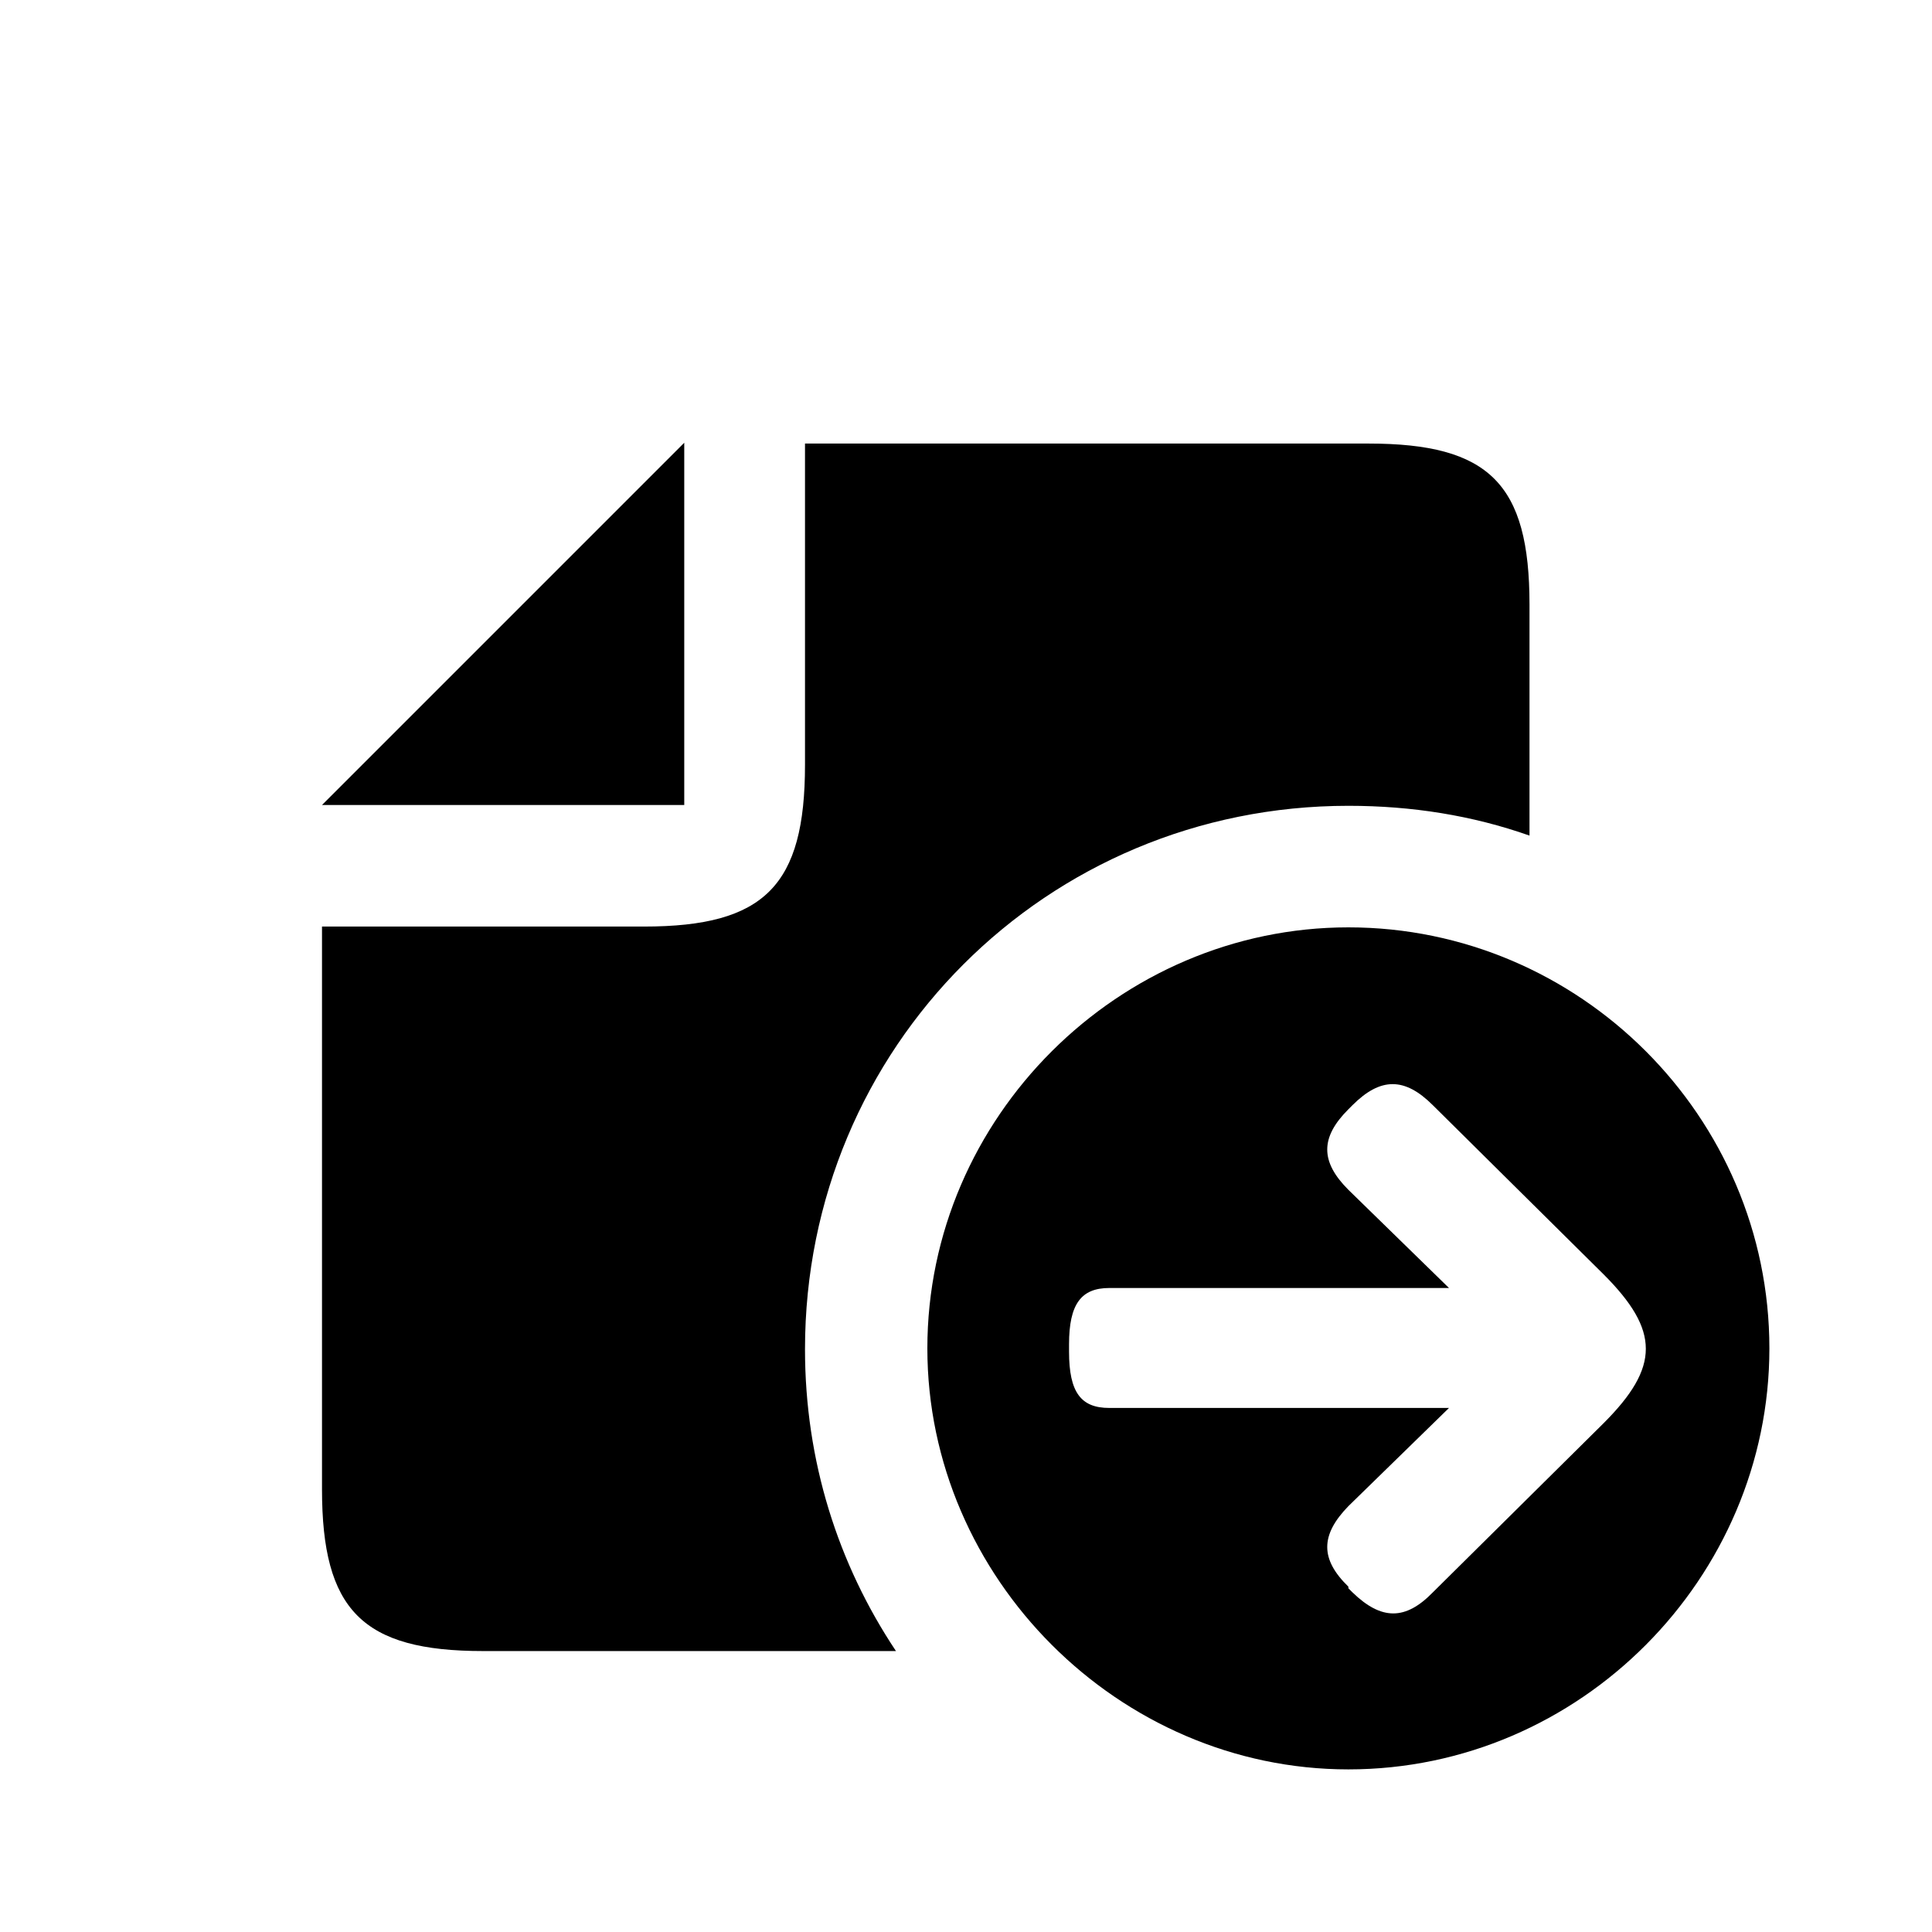
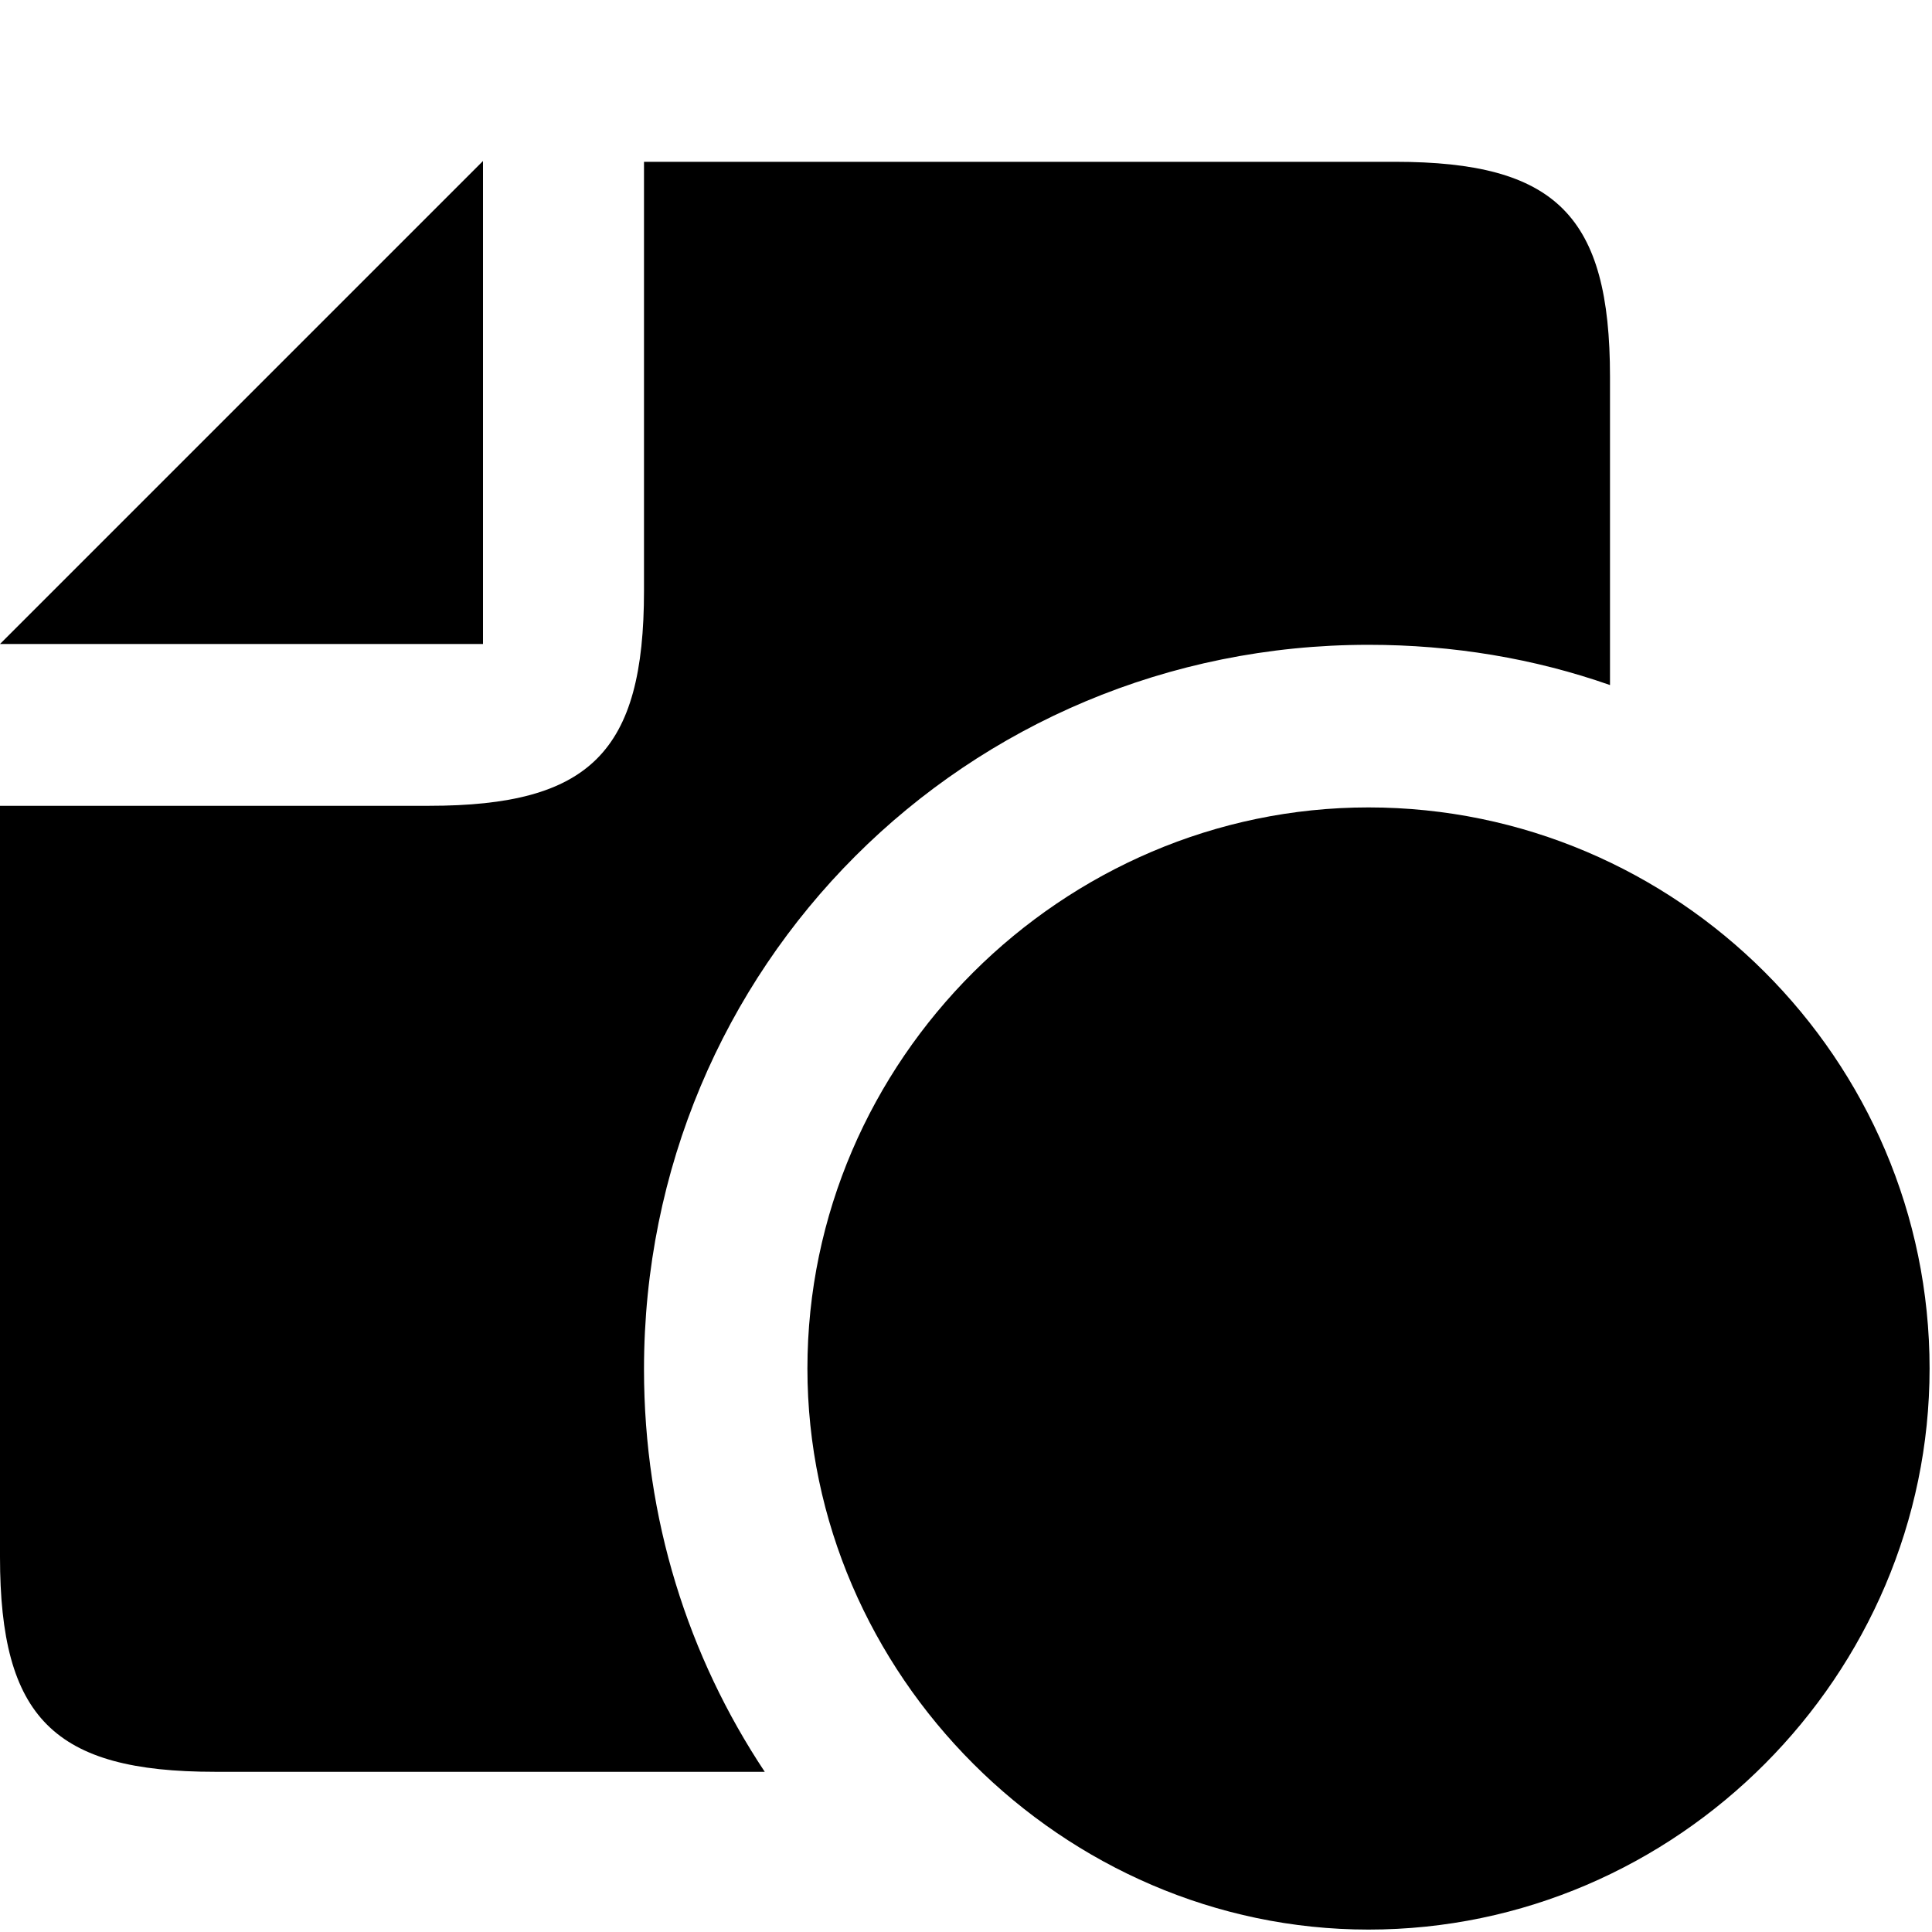
- <svg xmlns="http://www.w3.org/2000/svg" viewBox="0 0 24 24" fill="currentColor">
-   <path d="M19,7.5L19,10.38C18.29,10.13,17.54,10.01,16.75,10.01C13,10.01,10,13.01,10,16.76C10,18.15,10.41,19.43,11.13,20.51L6,20.51C4.5,20.51,4,20,4,18.5L4,11.51L8,11.51C9.5,11.51,10,11,10,9.5L10,5.51L17,5.51C18.5,5.51,19,6.01,19,7.51ZM8.5,10L4,10L8.5,5.5ZM11.52,16.75C11.52,13.88,13.9,11.52,16.75,11.52C19.62,11.52,21.98,13.87,21.98,16.75C21.98,19.6,19.63,21.98,16.75,21.98C13.9,21.98,11.52,19.6,11.52,16.75ZM16.75,19.73L16.8,19.78C17.16,20.13,17.46,20.13,17.8,19.78L19.92,17.68C20.62,16.98,20.62,16.53,19.92,15.83L17.8,13.73C17.45,13.38,17.15,13.38,16.8,13.73L16.75,13.78C16.4,14.13,16.4,14.43,16.75,14.78L18,16L13.78,16C13.43,16,13.28,16.2,13.28,16.7L13.28,16.79C13.28,17.3,13.43,17.49,13.78,17.49L18,17.49L16.75,18.71C16.4,19.07,16.4,19.37,16.75,19.71Z" />
+ <svg xmlns="http://www.w3.org/2000/svg" viewBox="0 0 24 24">
+   <path d="M20,4.67L20,8.51C19.06,8.18,18.05,8.01,17,8.01C12,8.01,8,12.01,8,17.01C8,18.87,8.55,20.58,9.5,22.01L2.67,22.01C0.67,22.01,0,21.34,0,19.34L0,10.01L5.33,10.01C7.33,10.01,8,9.34,8,7.34L8,2.01L17.33,2.01C19.33,2.01,20,2.68,20,4.68Z" fill="currentColor" />
+   <path d="M6,8L0,8L6,2Z" fill="currentColor" />
+   <path d="M10.03,17C10.03,13.17,13.2,10.03,17,10.03C20.83,10.03,23.97,13.16,23.97,17C23.97,20.8,20.84,23.97,17,23.97C13.2,23.97,10.03,20.8,10.03,17Z" fill="currentColor" />
+   <path d="M17,20.97L17.07,21.04C17.54,21.51,17.94,21.51,18.4,21.04L21.23,18.24C22.16,17.31,22.16,16.71,21.23,15.77L18.4,12.97C17.93,12.5,17.53,12.5,17.07,12.97L17,13.04C16.53,13.51,16.53,13.91,17,14.37L18.67,16L13.04,16C12.57,16,12.37,16.27,12.37,16.93L12.37,17.06C12.37,17.73,12.57,17.99,13.04,17.99L18.67,17.99L17,19.62C16.53,20.09,16.53,20.49,17,20.95Z" fill="currentColor" />
</svg>
